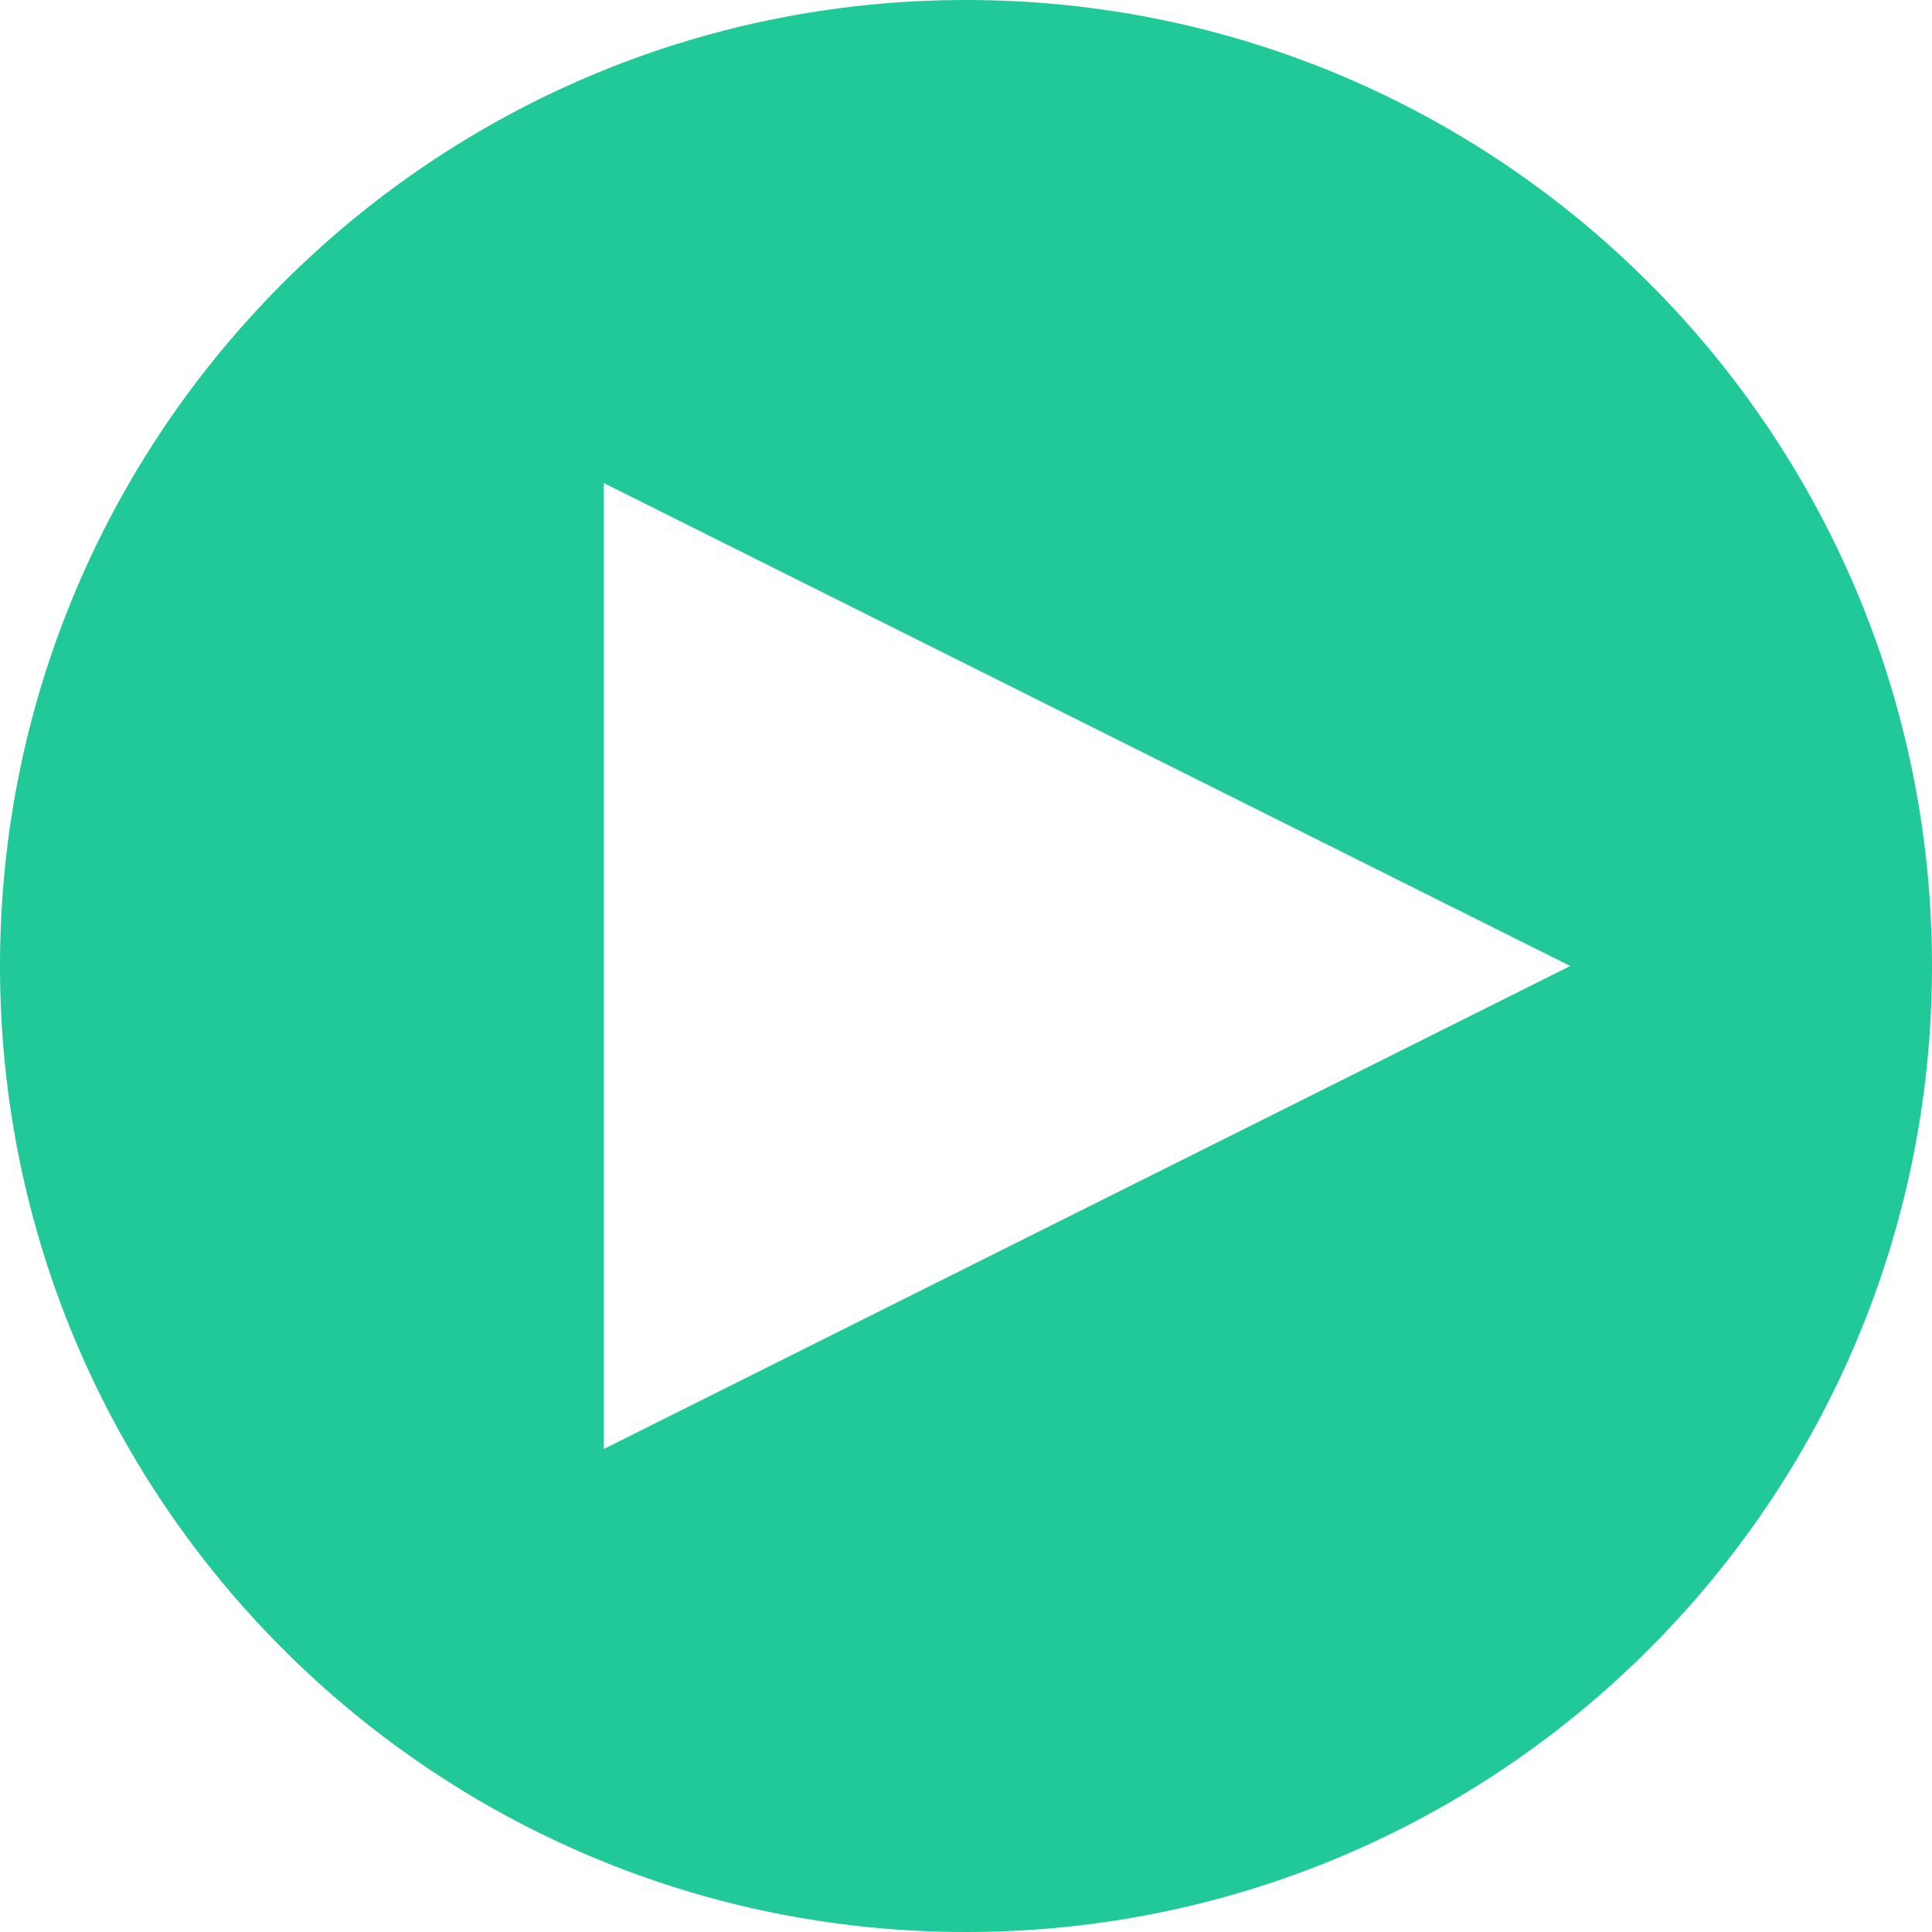
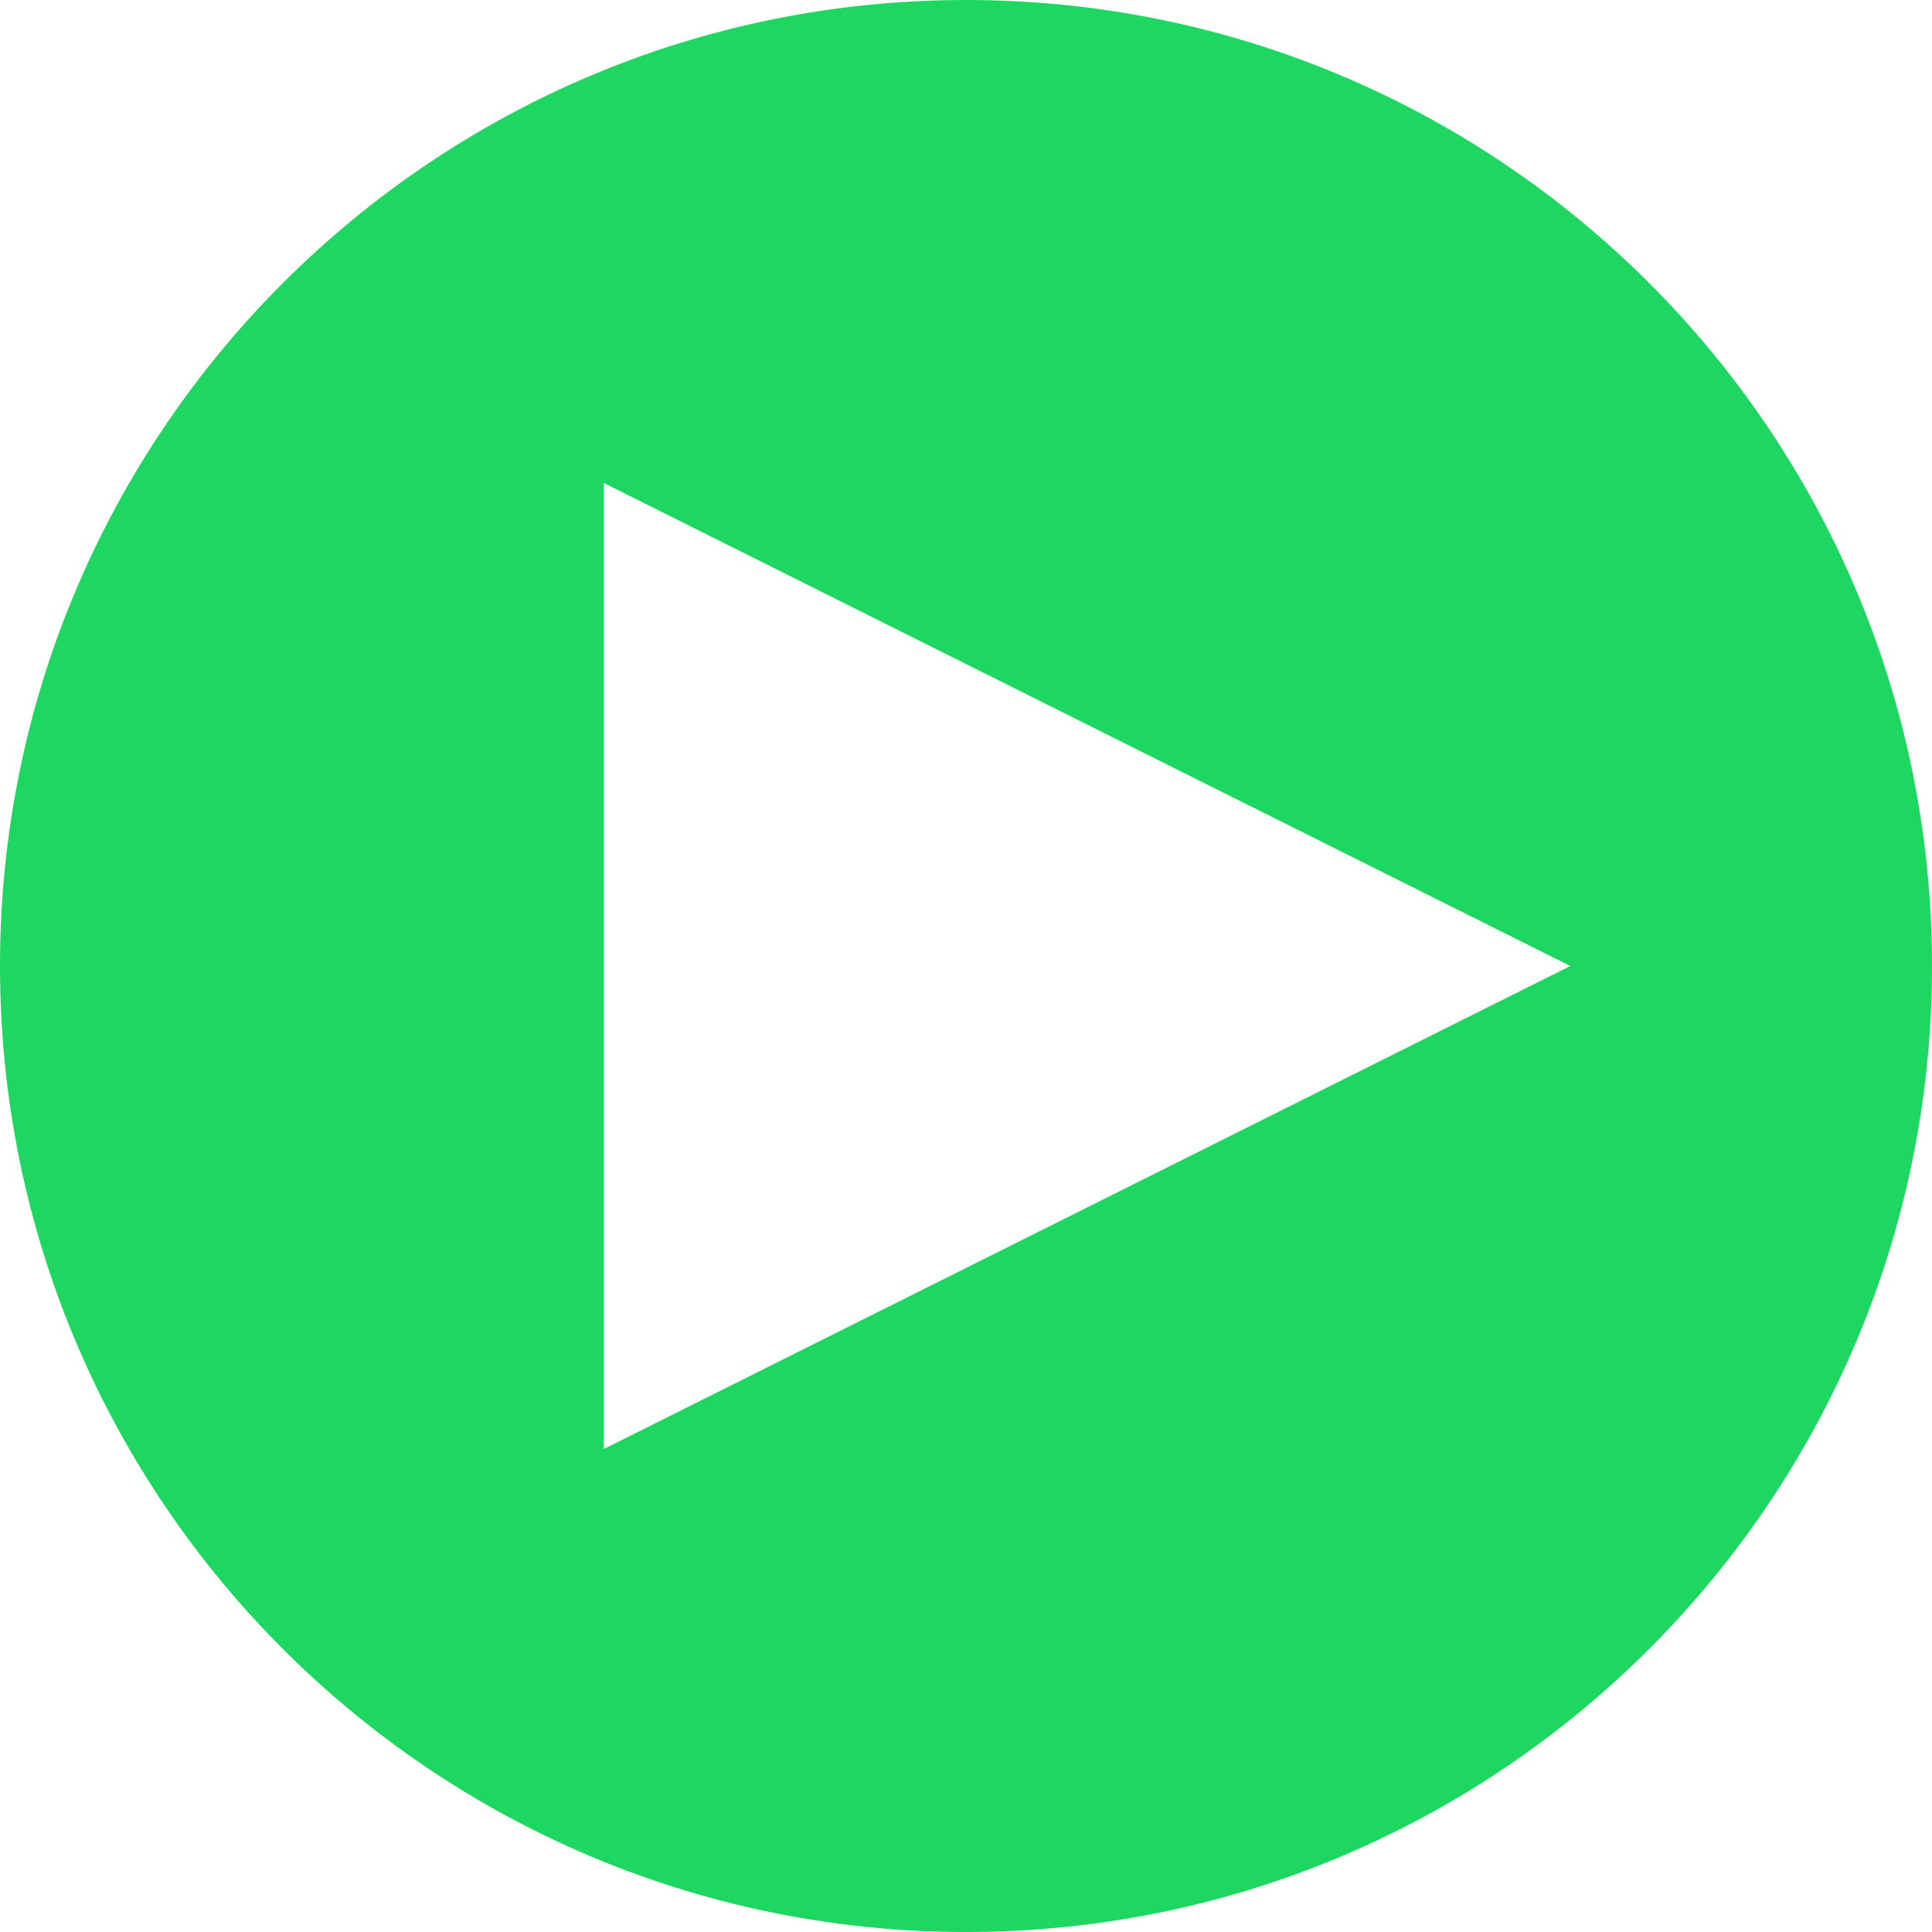
<svg xmlns="http://www.w3.org/2000/svg" height="32px" style="enable-background:new 0 0 32 32;" version="1.1" viewBox="0 0 32 32" width="32px" xml:space="preserve">
  <g id="Layer_1" />
  <g id="play_x5F_alt">
-     <path d="M16,0C7.164,0,0,7.164,0,16s7.164,16,16,16s16-7.164,16-16S24.836,0,16,0z M10,24V8l16.008,8L10,24z   " style="fill:#20c997;" />
+     <path d="M16,0C7.164,0,0,7.164,0,16s7.164,16,16,16s16-7.164,16-16S24.836,0,16,0z M10,24V8l16.008,8L10,24z   " style="fill:#1ED760;" />
  </g>
</svg>
